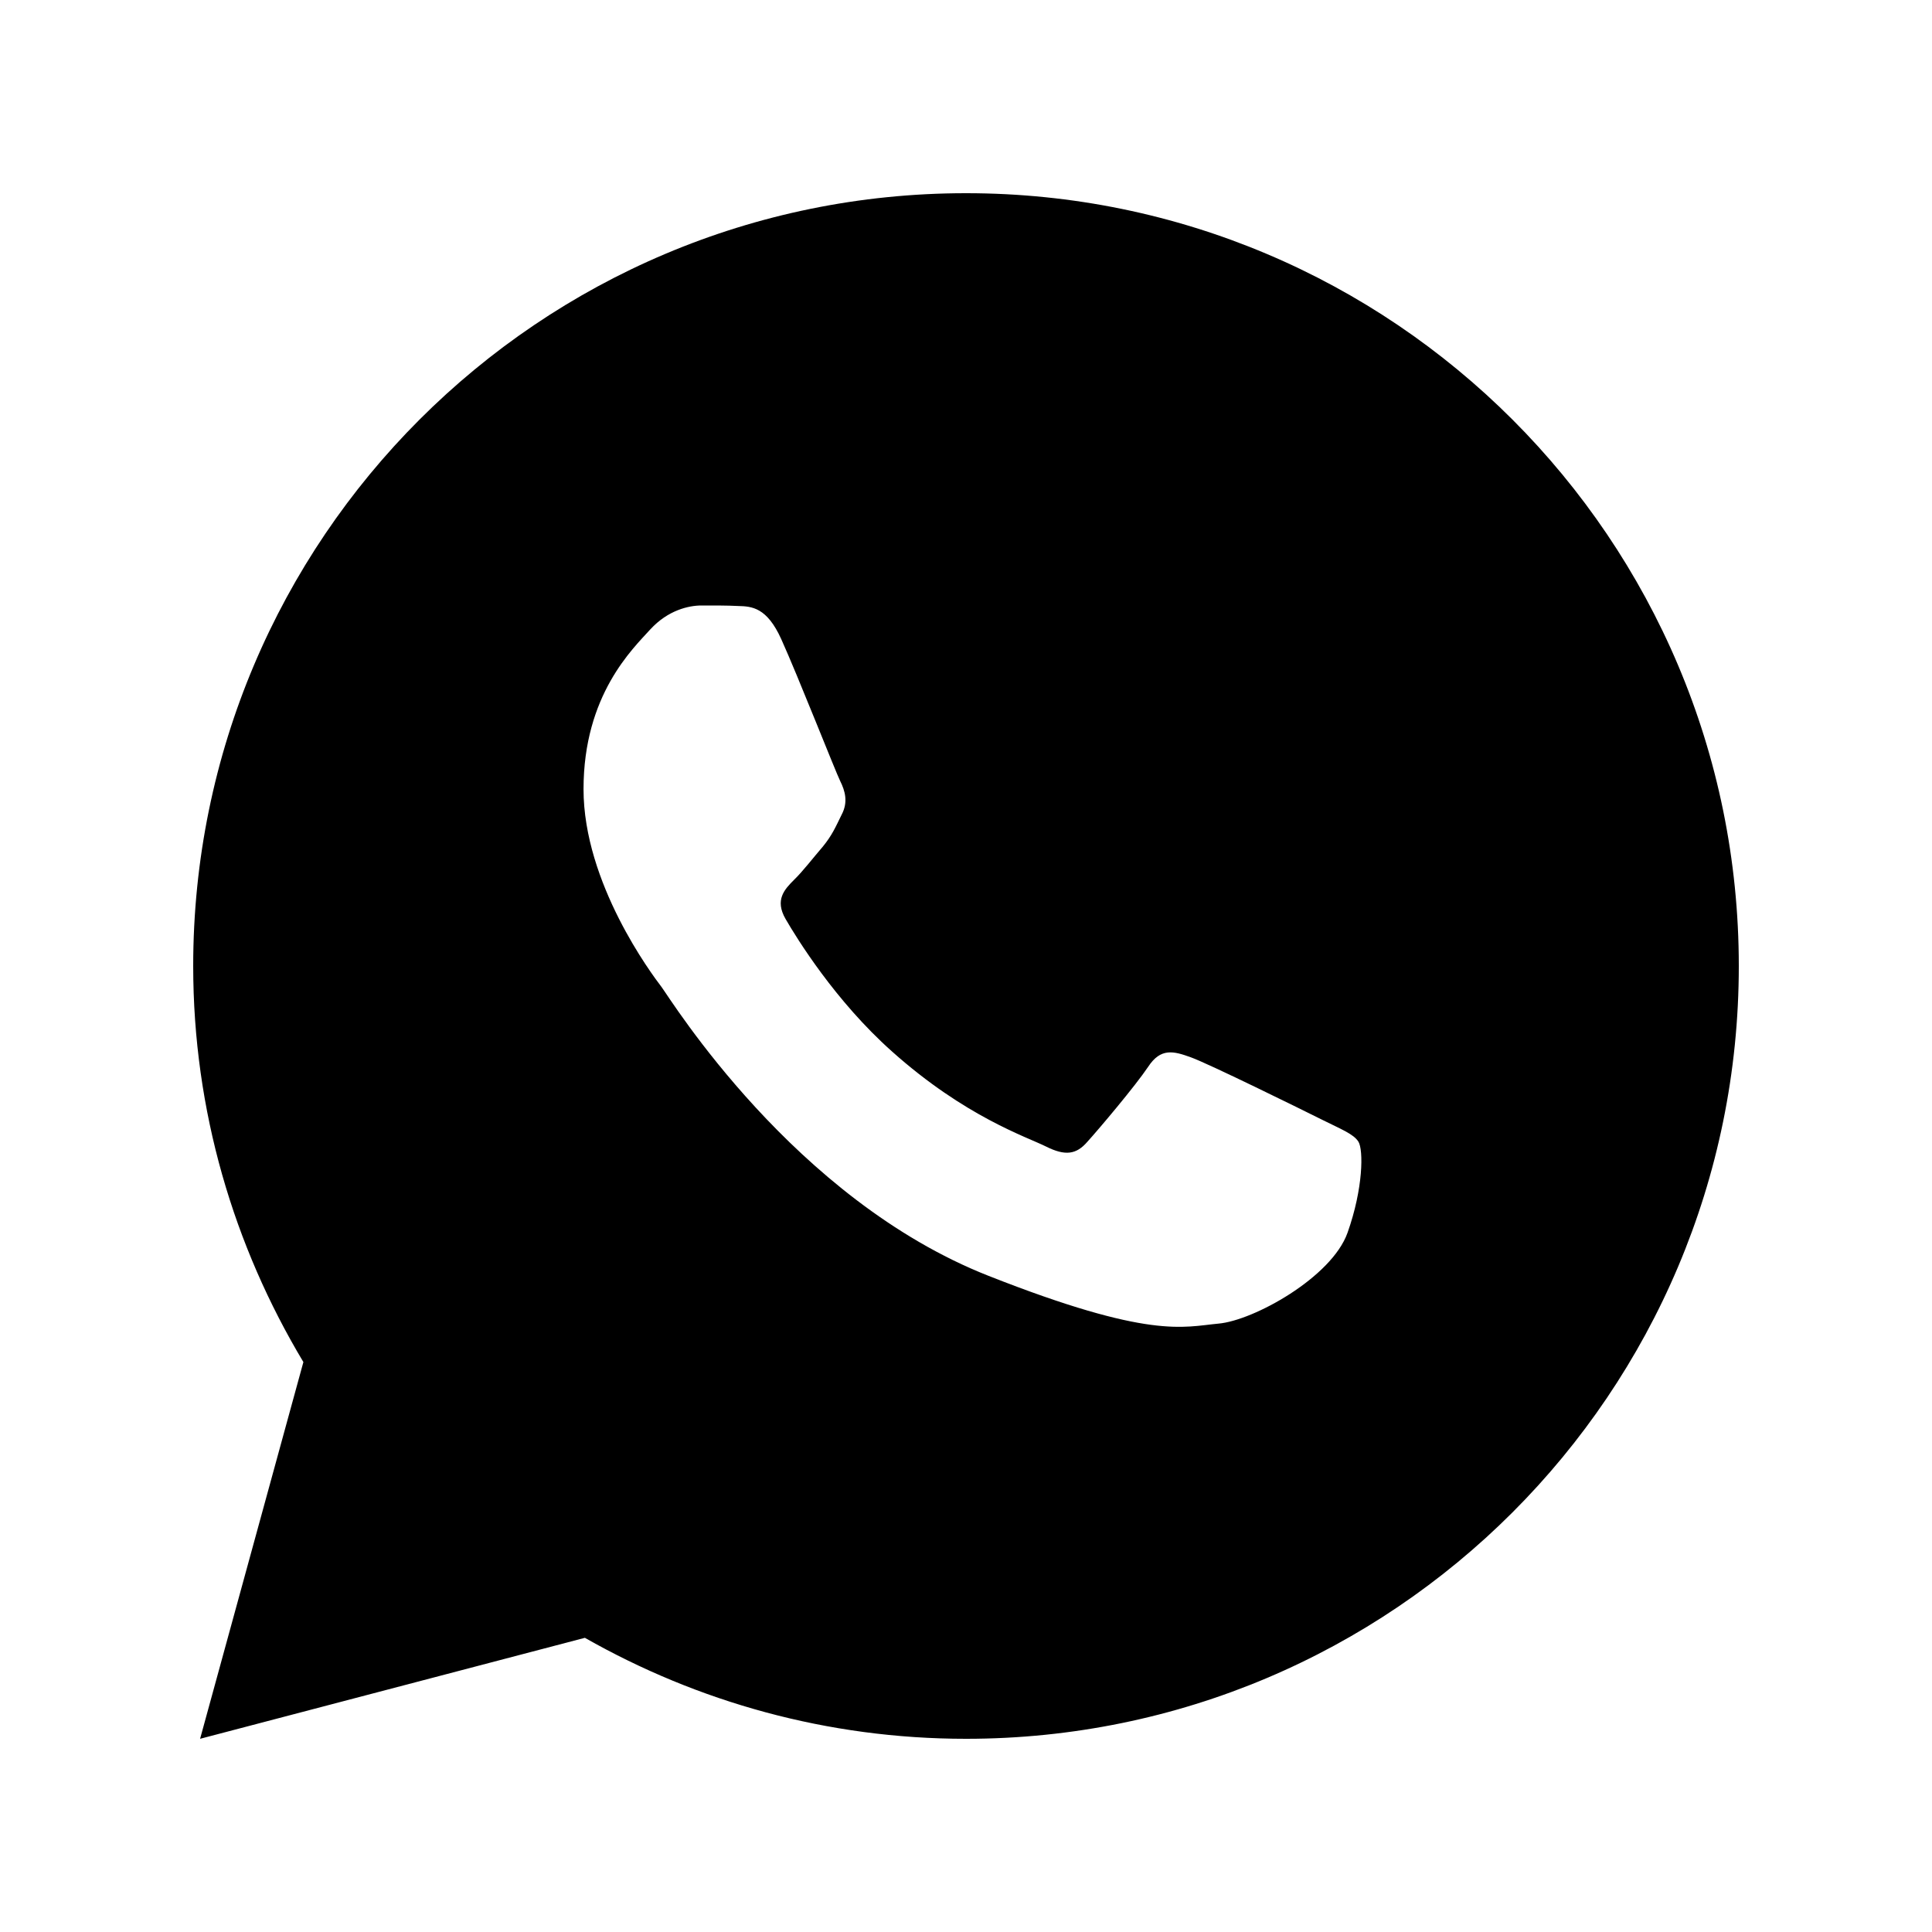
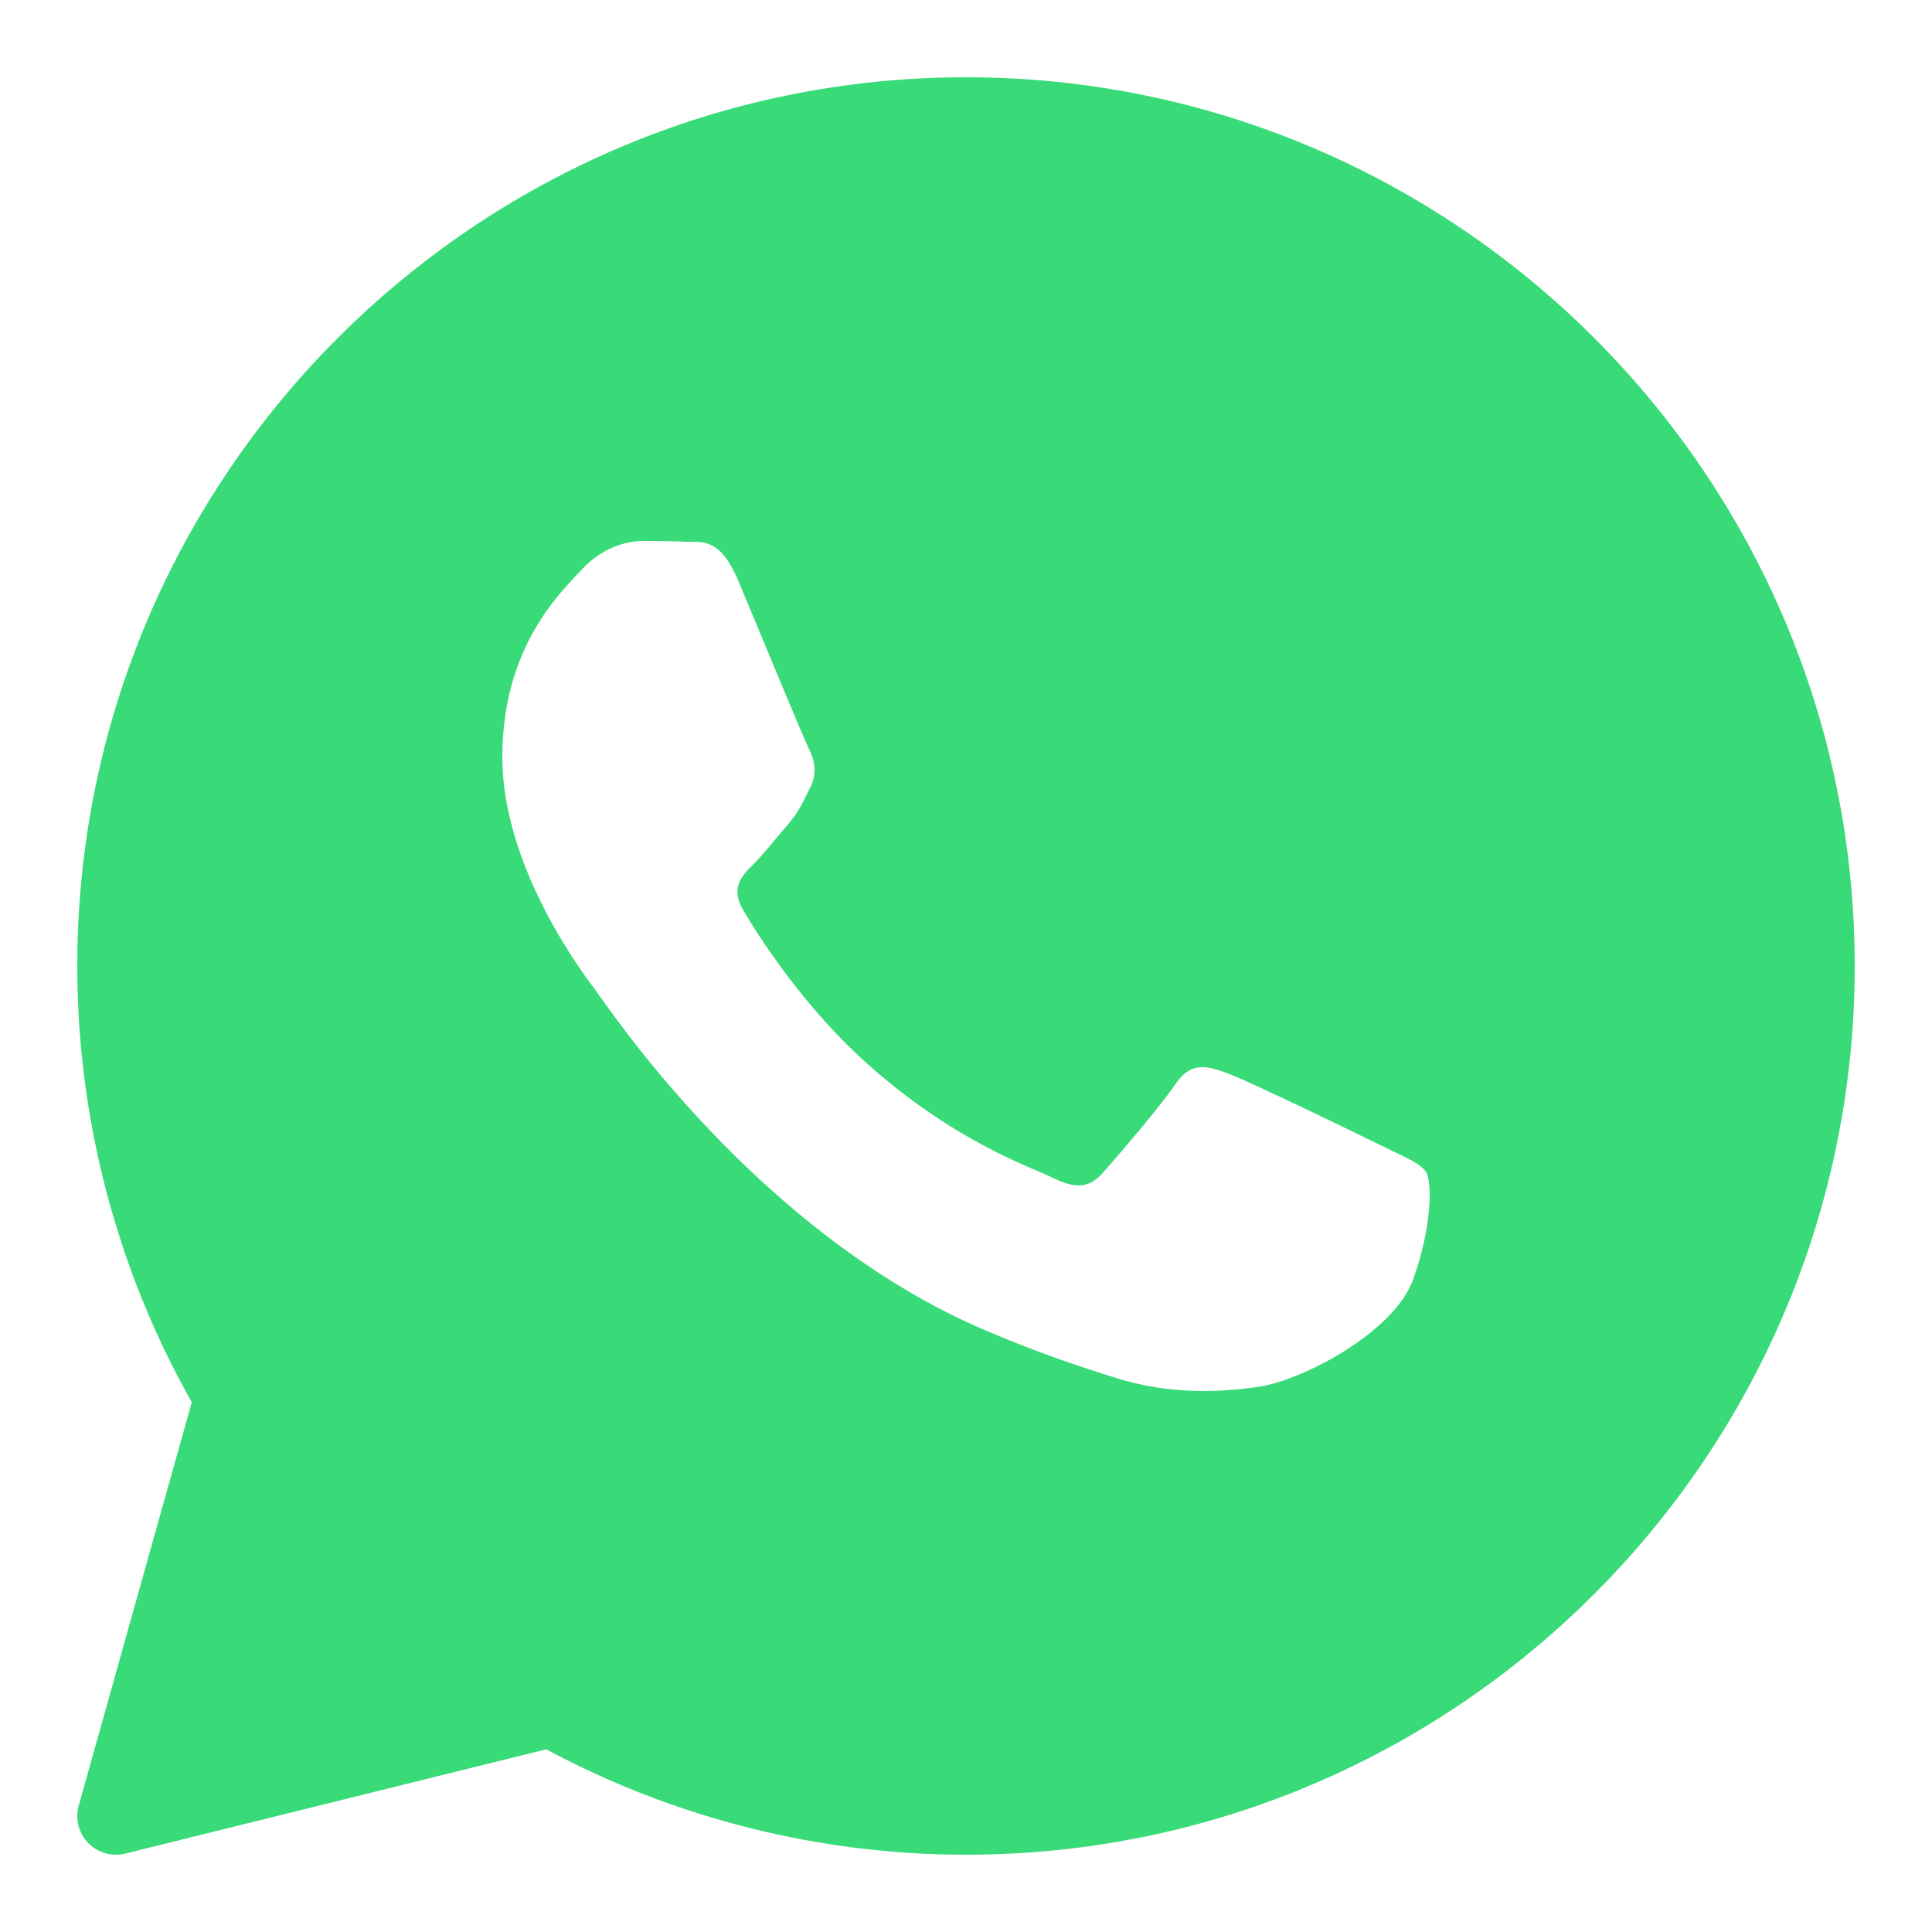
- <svg xmlns="http://www.w3.org/2000/svg" viewBox="0 0 30 30" width="60px" height="60px">
-   <path d="M 15 3 C 8.373 3 3 8.373 3 15 C 3 17.251 3.632 19.35 4.711 21.15 L 3.107 27 L 9.082 25.432 C 10.829 26.425 12.846 27 15 27 C 21.627 27 27 21.627 27 15 C 27 8.373 21.627 3 15 3 z M 10.893 9.402 C 11.088 9.402 11.288 9.401 11.461 9.41 C 11.675 9.415 11.908 9.431 12.131 9.924 C 12.396 10.51 12.973 11.98 13.047 12.129 C 13.121 12.278 13.173 12.453 13.07 12.648 C 12.972 12.848 12.921 12.969 12.777 13.146 C 12.628 13.318 12.465 13.532 12.33 13.662 C 12.181 13.811 12.027 13.974 12.199 14.271 C 12.371 14.568 12.969 15.542 13.852 16.328 C 14.987 17.342 15.944 17.654 16.242 17.803 C 16.54 17.952 16.713 17.929 16.885 17.729 C 17.062 17.534 17.628 16.864 17.828 16.566 C 18.023 16.268 18.222 16.32 18.492 16.418 C 18.766 16.516 20.227 17.236 20.525 17.385 C 20.823 17.534 21.019 17.608 21.094 17.729 C 21.171 17.854 21.171 18.449 20.924 19.143 C 20.677 19.836 19.464 20.506 18.92 20.553 C 18.371 20.604 17.859 20.799 15.352 19.812 C 12.328 18.622 10.42 15.524 10.271 15.324 C 10.122 15.129 9.061 13.714 9.061 12.254 C 9.061 10.789 9.829 10.071 10.098 9.773 C 10.372 9.475 10.693 9.402 10.893 9.402 z" />
+ <svg xmlns="http://www.w3.org/2000/svg" viewBox="0,0,256,256" width="48px" height="48px">
+   <g fill="#38db77" fill-rule="nonzero" stroke="none" stroke-width="1" stroke-linecap="butt" stroke-linejoin="miter" stroke-miterlimit="10" stroke-dasharray="" stroke-dashoffset="0" font-family="none" font-weight="none" font-size="none" text-anchor="none" style="mix-blend-mode: normal">
+     <g transform="scale(5.12,5.12)">
+       <path d="M25,2c-12.682,0 -23,10.318 -23,23c0,3.96 1.023,7.854 2.963,11.29l-2.926,10.44c-0.096,0.343 -0.003,0.711 0.245,0.966c0.191,0.197 0.451,0.304 0.718,0.304c0.08,0 0.161,-0.01 0.24,-0.029l10.896,-2.699c3.327,1.786 7.074,2.728 10.864,2.728c12.682,0 23,-10.318 23,-23c0,-12.682 -10.318,-23 -23,-23zM36.57,33.116c-0.492,1.362 -2.852,2.605 -3.986,2.772c-1.018,0.149 -2.306,0.213 -3.72,-0.231c-0.857,-0.27 -1.957,-0.628 -3.366,-1.229c-5.923,-2.526 -9.791,-8.415 -10.087,-8.804c-0.295,-0.389 -2.411,-3.161 -2.411,-6.03c0,-2.869 1.525,-4.28 2.067,-4.864c0.542,-0.584 1.181,-0.73 1.575,-0.73c0.394,0 0.787,0.005 1.132,0.021c0.363,0.018 0.85,-0.137 1.329,1.001c0.492,1.168 1.673,4.037 1.819,4.33c0.148,0.292 0.246,0.633 0.05,1.022c-0.196,0.389 -0.294,0.632 -0.59,0.973c-0.296,0.341 -0.62,0.76 -0.886,1.022c-0.296,0.291 -0.603,0.606 -0.259,1.19c0.344,0.584 1.529,2.493 3.285,4.039c2.255,1.986 4.158,2.602 4.748,2.894c0.59,0.292 0.935,0.243 1.279,-0.146c0.344,-0.39 1.476,-1.703 1.869,-2.286c0.393,-0.583 0.787,-0.487 1.329,-0.292c0.542,0.194 3.445,1.604 4.035,1.896c0.59,0.292 0.984,0.438 1.132,0.681c0.148,0.242 0.148,1.41 -0.344,2.771z" />
+     </g>
+   </g>
</svg>
